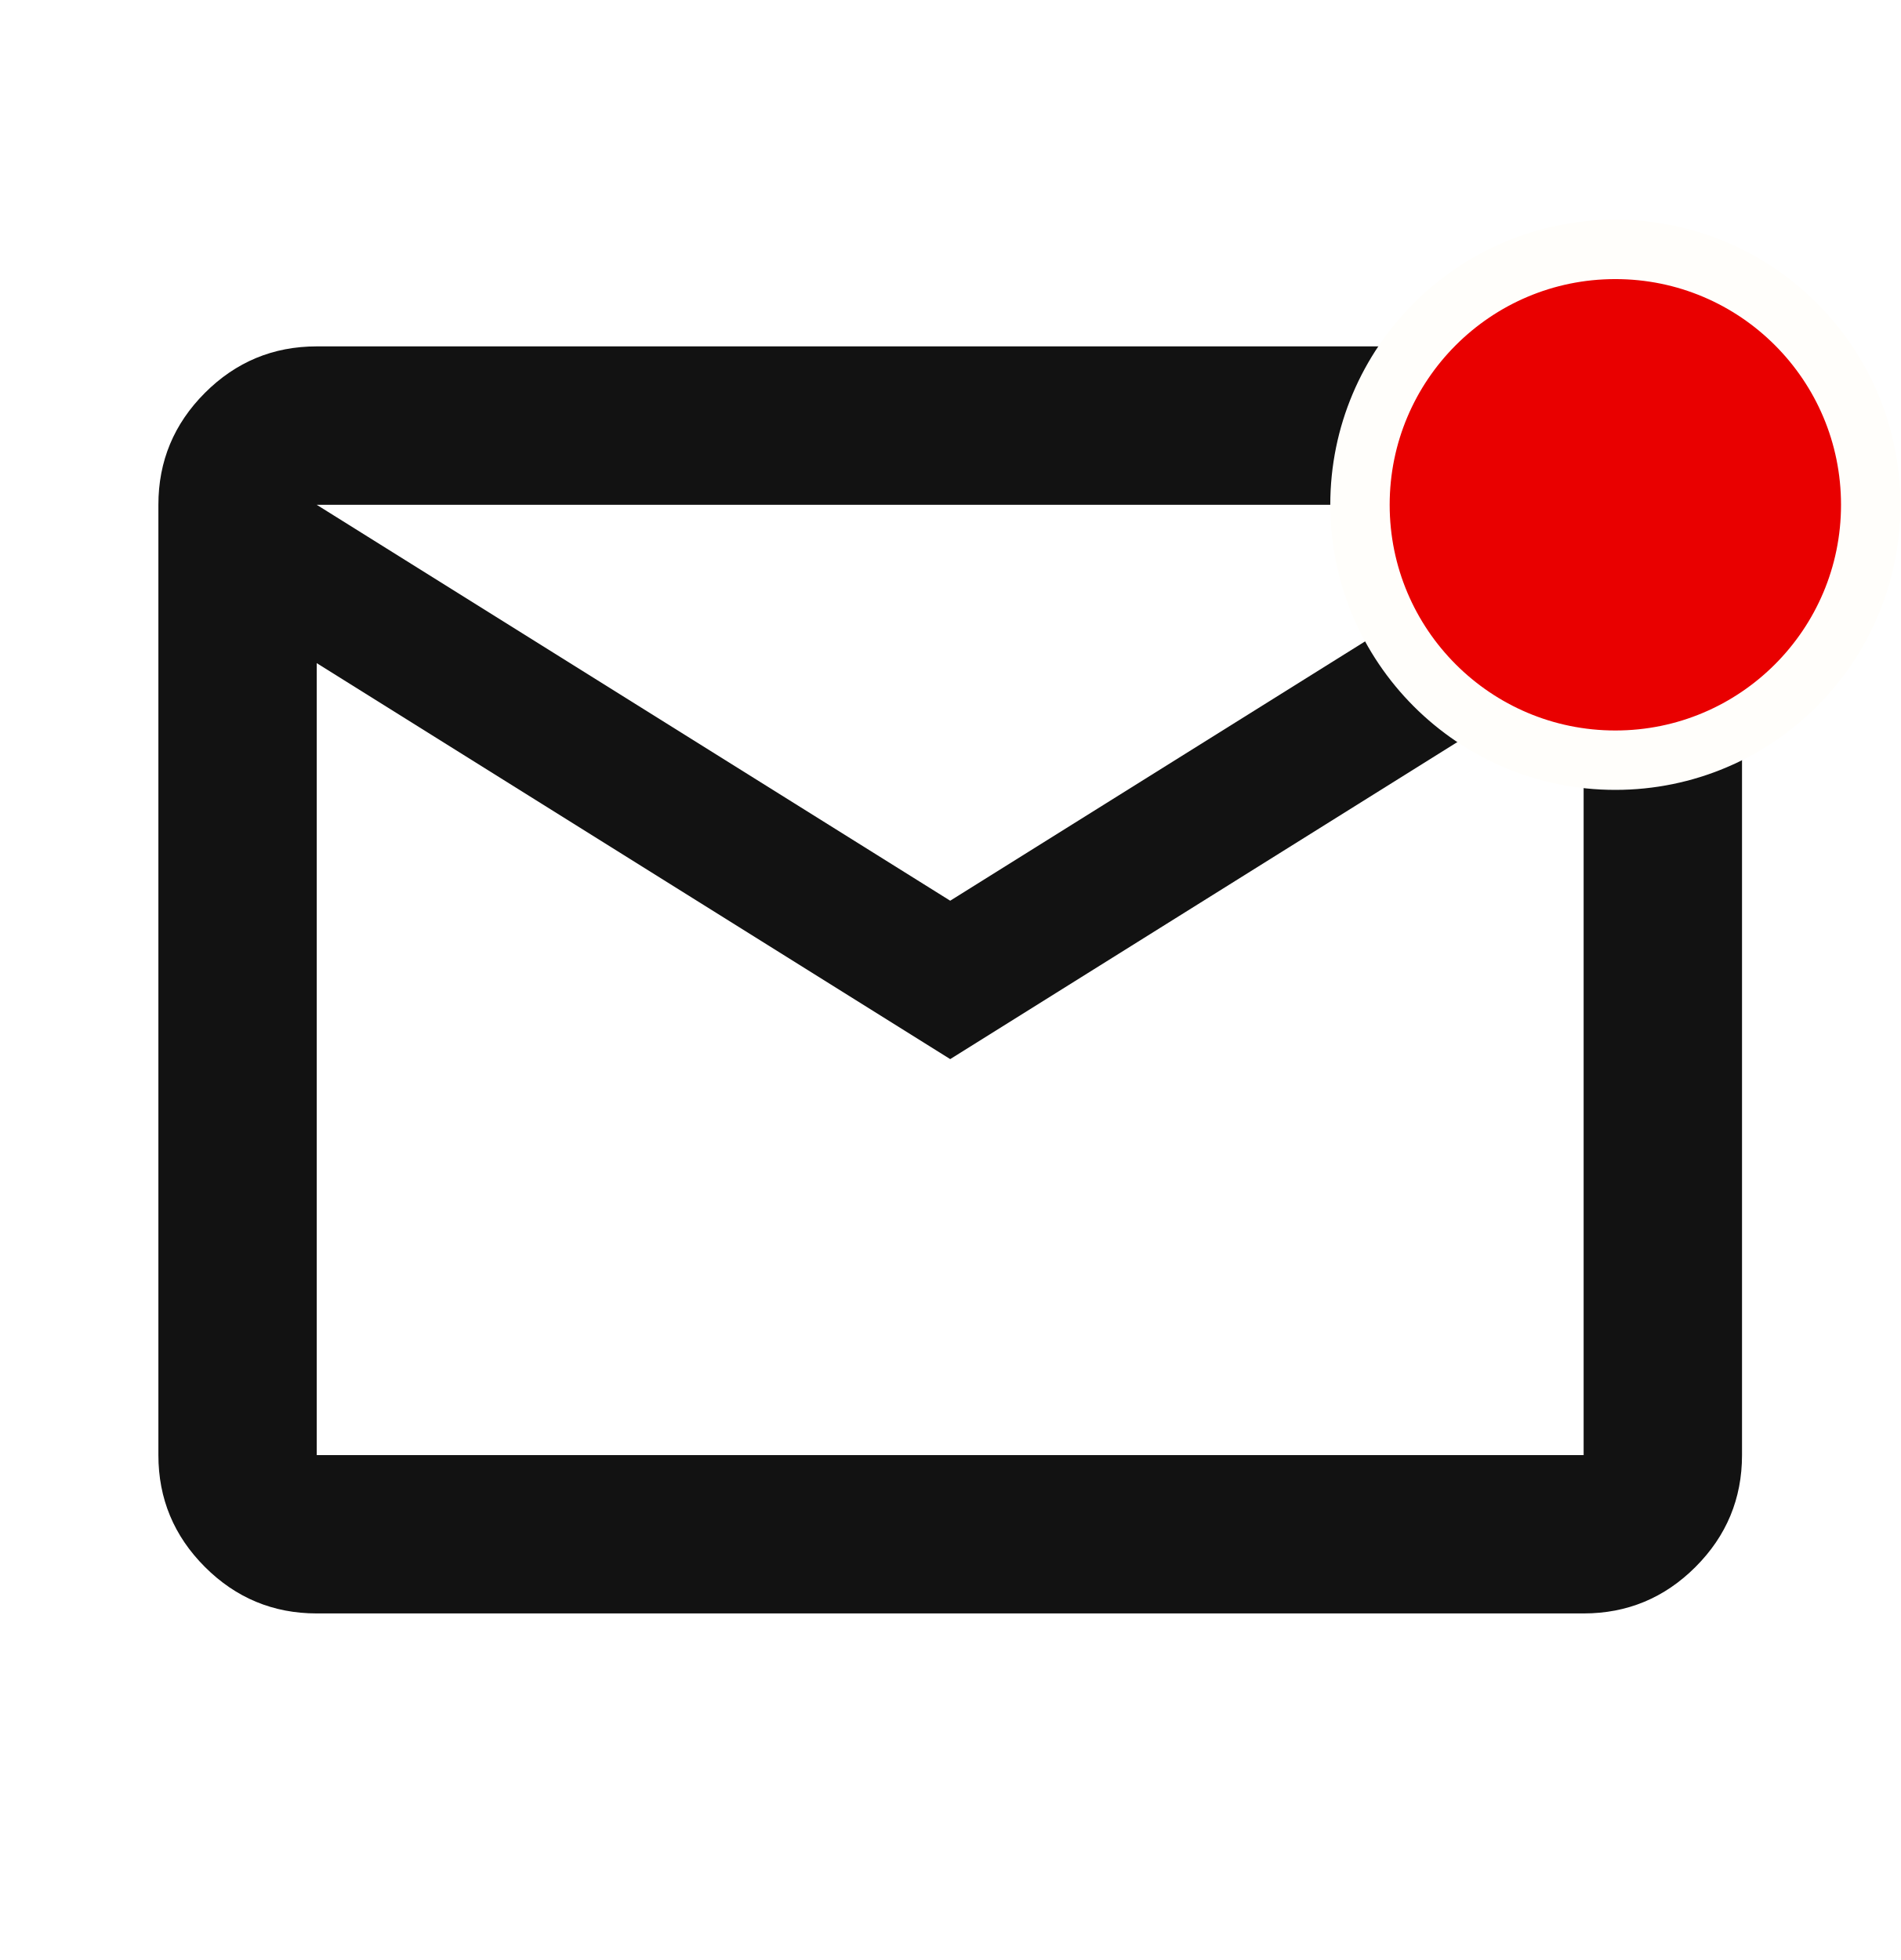
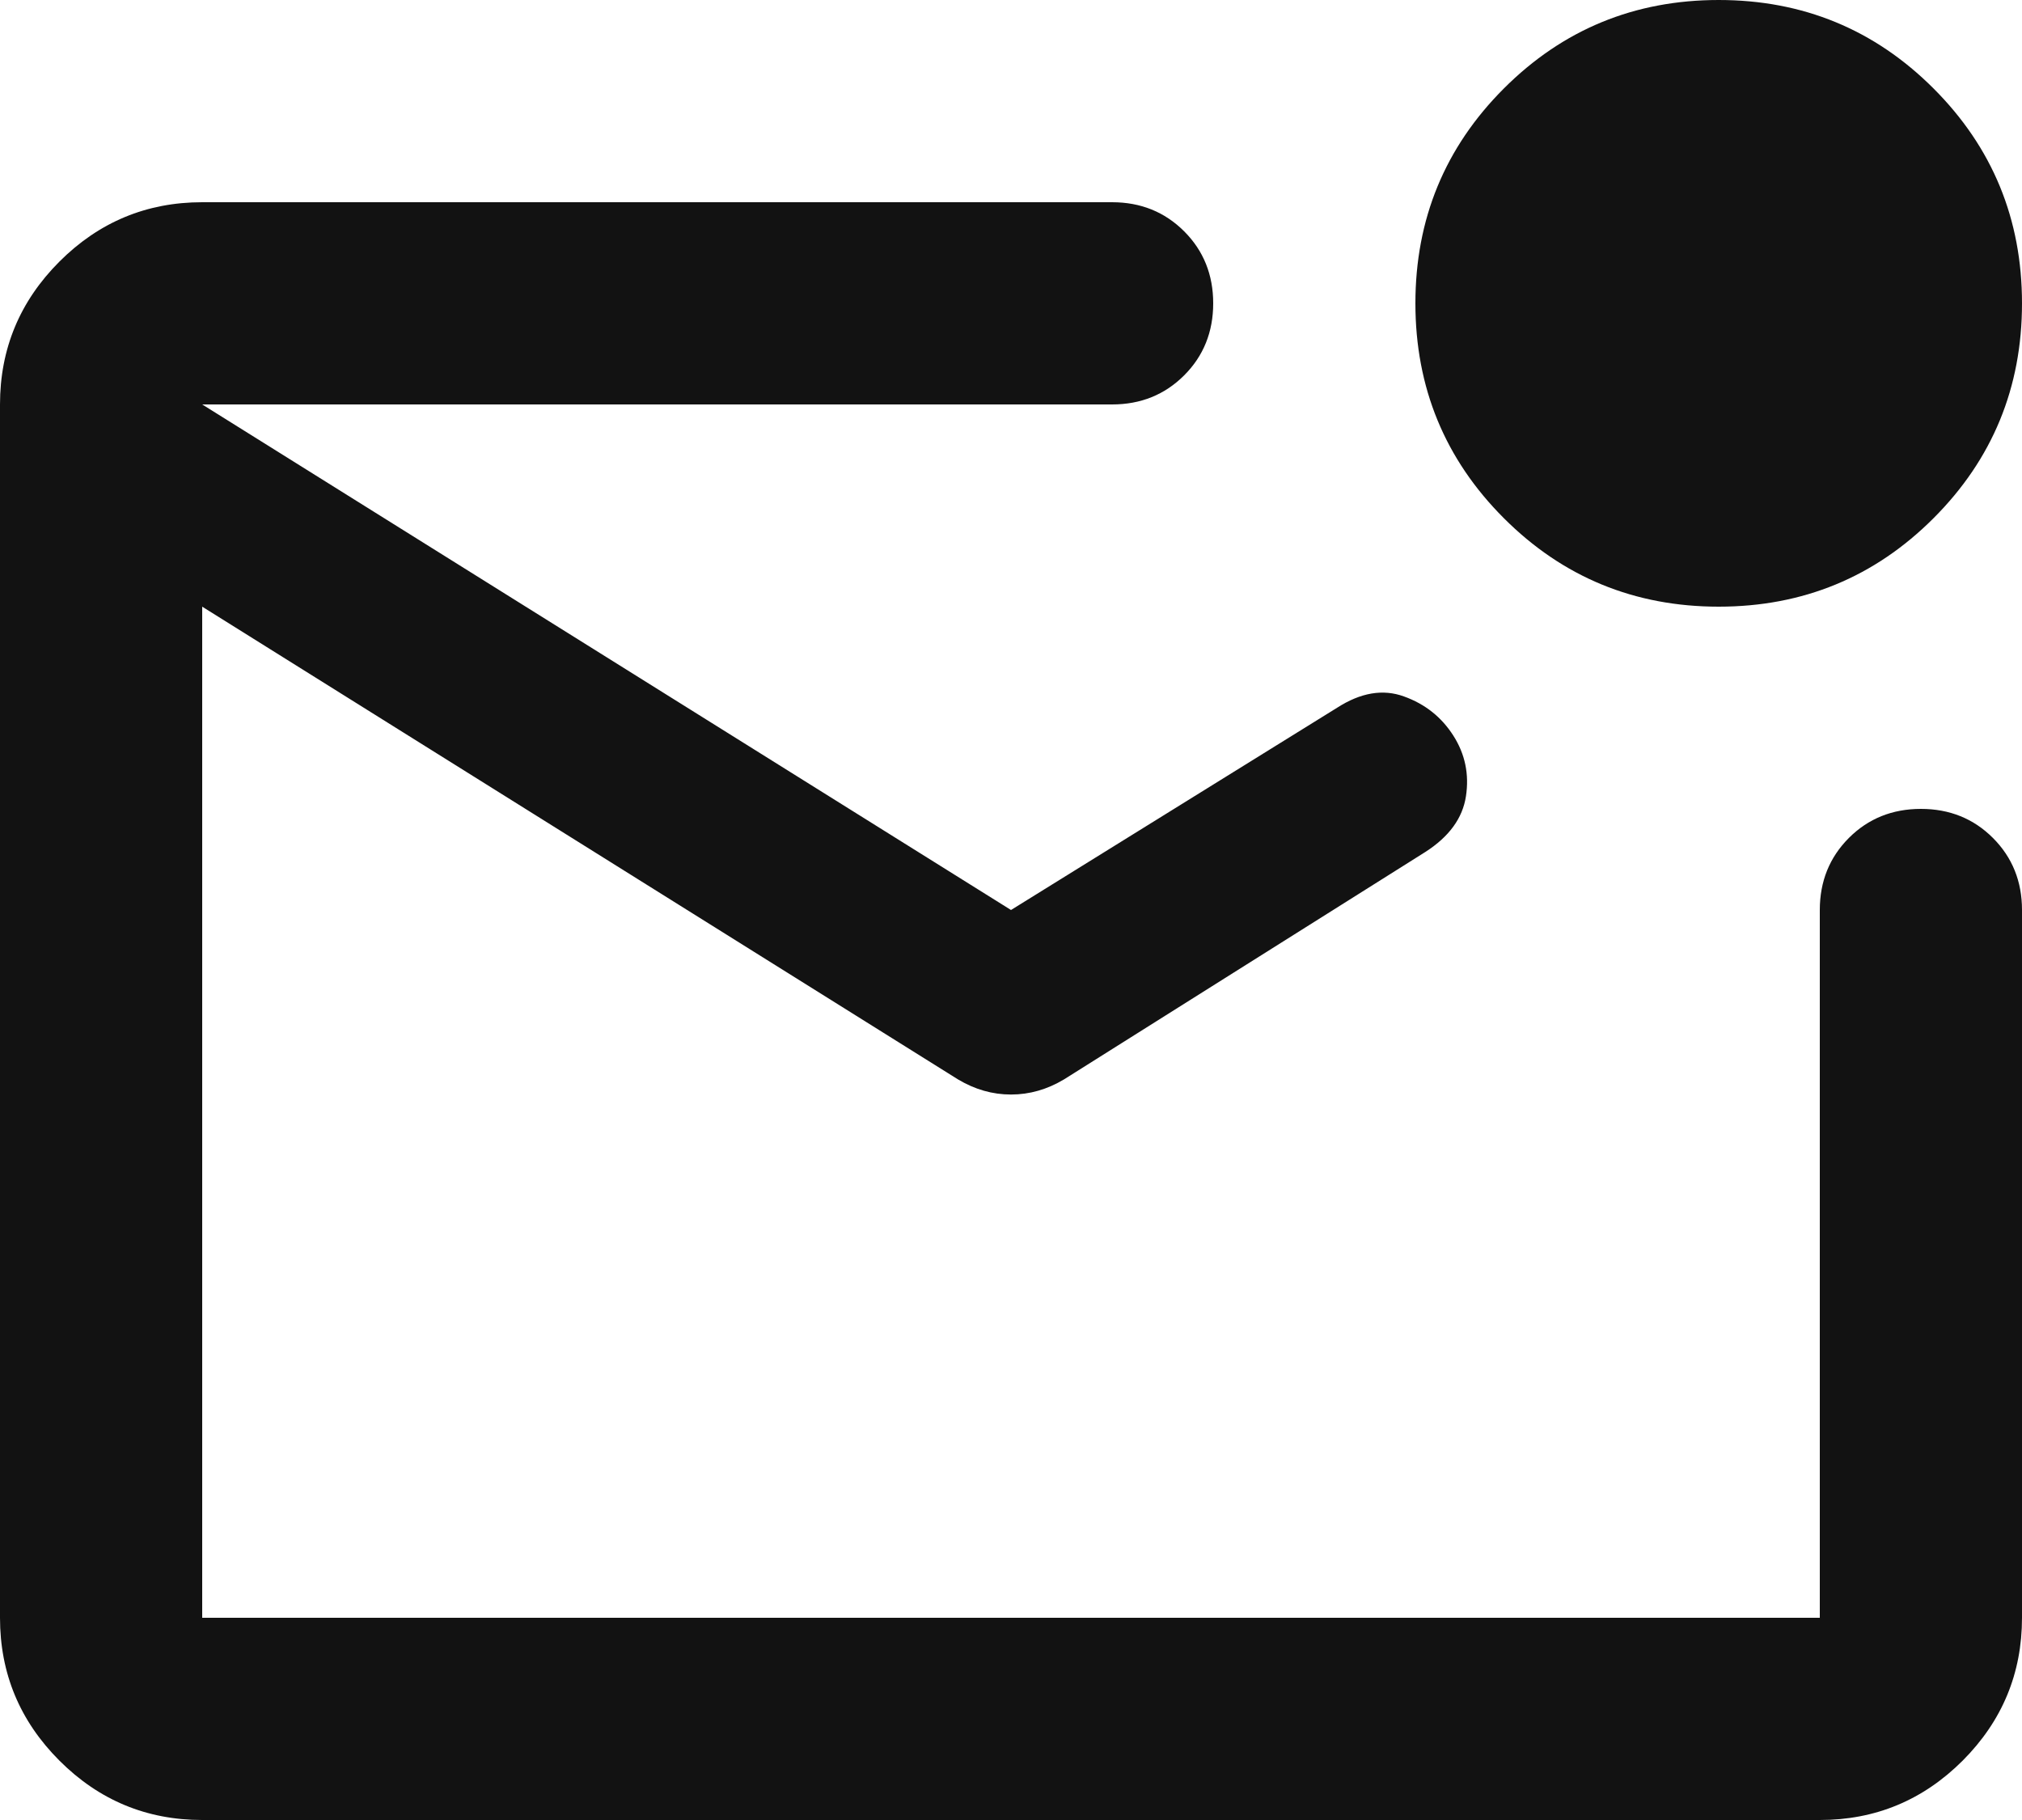
- <svg xmlns="http://www.w3.org/2000/svg" width="32" height="33" viewBox="0 0 32 33" fill="none">
-   <path d="M5.333 27.165C4.6 27.165 3.972 26.904 3.45 26.382C2.928 25.86 2.667 25.232 2.667 24.499V8.499C2.667 7.765 2.928 7.138 3.45 6.615C3.972 6.093 4.6 5.832 5.333 5.832H26.666C27.4 5.832 28.028 6.093 28.55 6.615C29.072 7.138 29.333 7.765 29.333 8.499V24.499C29.333 25.232 29.072 25.86 28.55 26.382C28.028 26.904 27.4 27.165 26.666 27.165H5.333ZM16 17.832L5.333 11.165V24.499H26.666V11.165L16 17.832ZM16 15.165L26.666 8.499H5.333L16 15.165ZM5.333 11.165V8.499V24.499V11.165Z" fill="#121212" />
-   <circle cx="27.2" cy="8.499" r="4.3" fill="#E90000" stroke="#FFFEFB" />
+ <svg xmlns="http://www.w3.org/2000/svg" width="20" height="18" viewBox="0 0 20 18" fill="none">
+   <path d="M2 18C1.45 18 0.979 17.804 0.588 17.413C0.196 17.021 0 16.55 0 16V4C0 3.45 0.196 2.979 0.588 2.587C0.979 2.196 1.45 2 2 2H11C11.283 2 11.521 2.096 11.713 2.288C11.904 2.479 12 2.717 12 3C12 3.283 11.904 3.521 11.713 3.712C11.521 3.904 11.283 4 11 4H2V16H18V9C18 8.717 18.096 8.479 18.288 8.287C18.479 8.096 18.717 8 19 8C19.283 8 19.521 8.096 19.712 8.287C19.904 8.479 20 8.717 20 9V16C20 16.55 19.804 17.021 19.413 17.413C19.021 17.804 18.55 18 18 18H2ZM10 9L13.225 7C13.458 6.85 13.679 6.812 13.887 6.888C14.096 6.963 14.258 7.092 14.375 7.275C14.492 7.458 14.533 7.658 14.5 7.875C14.467 8.092 14.333 8.275 14.1 8.425L10.525 10.675C10.358 10.775 10.183 10.825 10 10.825C9.817 10.825 9.642 10.775 9.475 10.675L2 6V4L10 9ZM17 6C16.167 6 15.458 5.708 14.875 5.125C14.292 4.542 14 3.833 14 3C14 2.167 14.292 1.458 14.875 0.875C15.458 0.292 16.167 0 17 0C17.833 0 18.542 0.292 19.125 0.875C19.708 1.458 20 2.167 20 3C20 3.833 19.708 4.542 19.125 5.125C18.542 5.708 17.833 6 17 6Z" fill="#121212" />
</svg>
